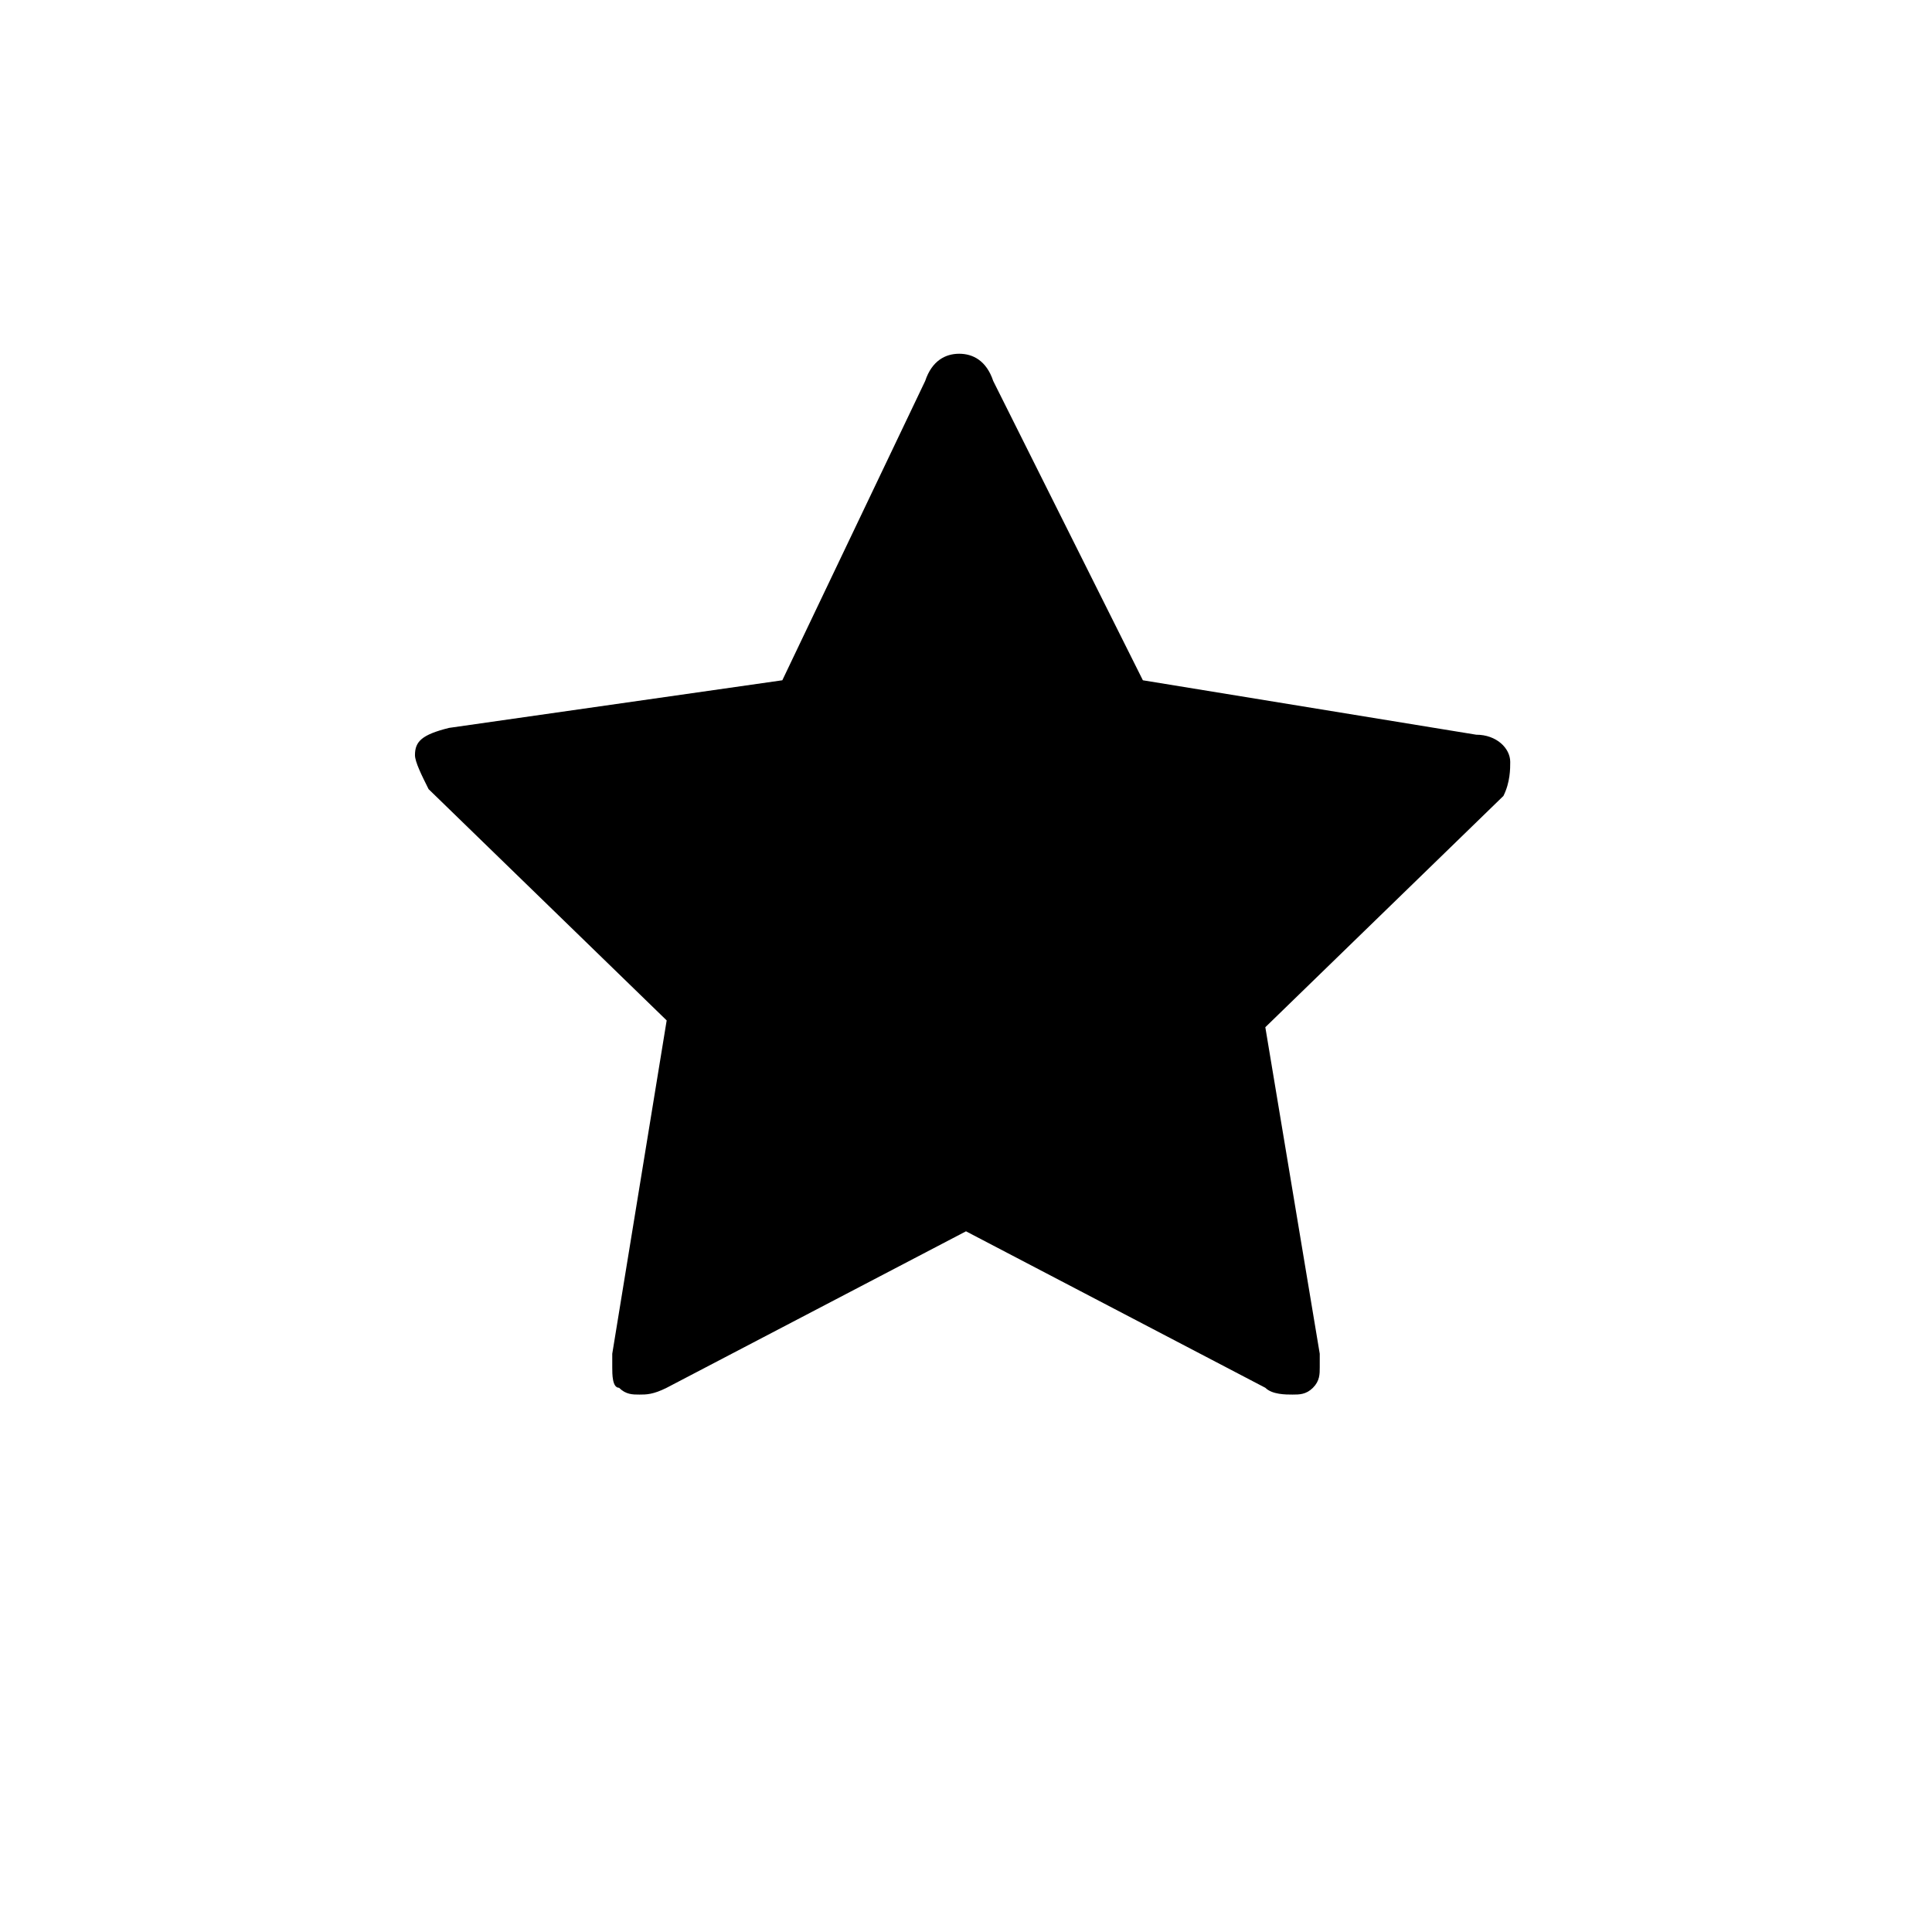
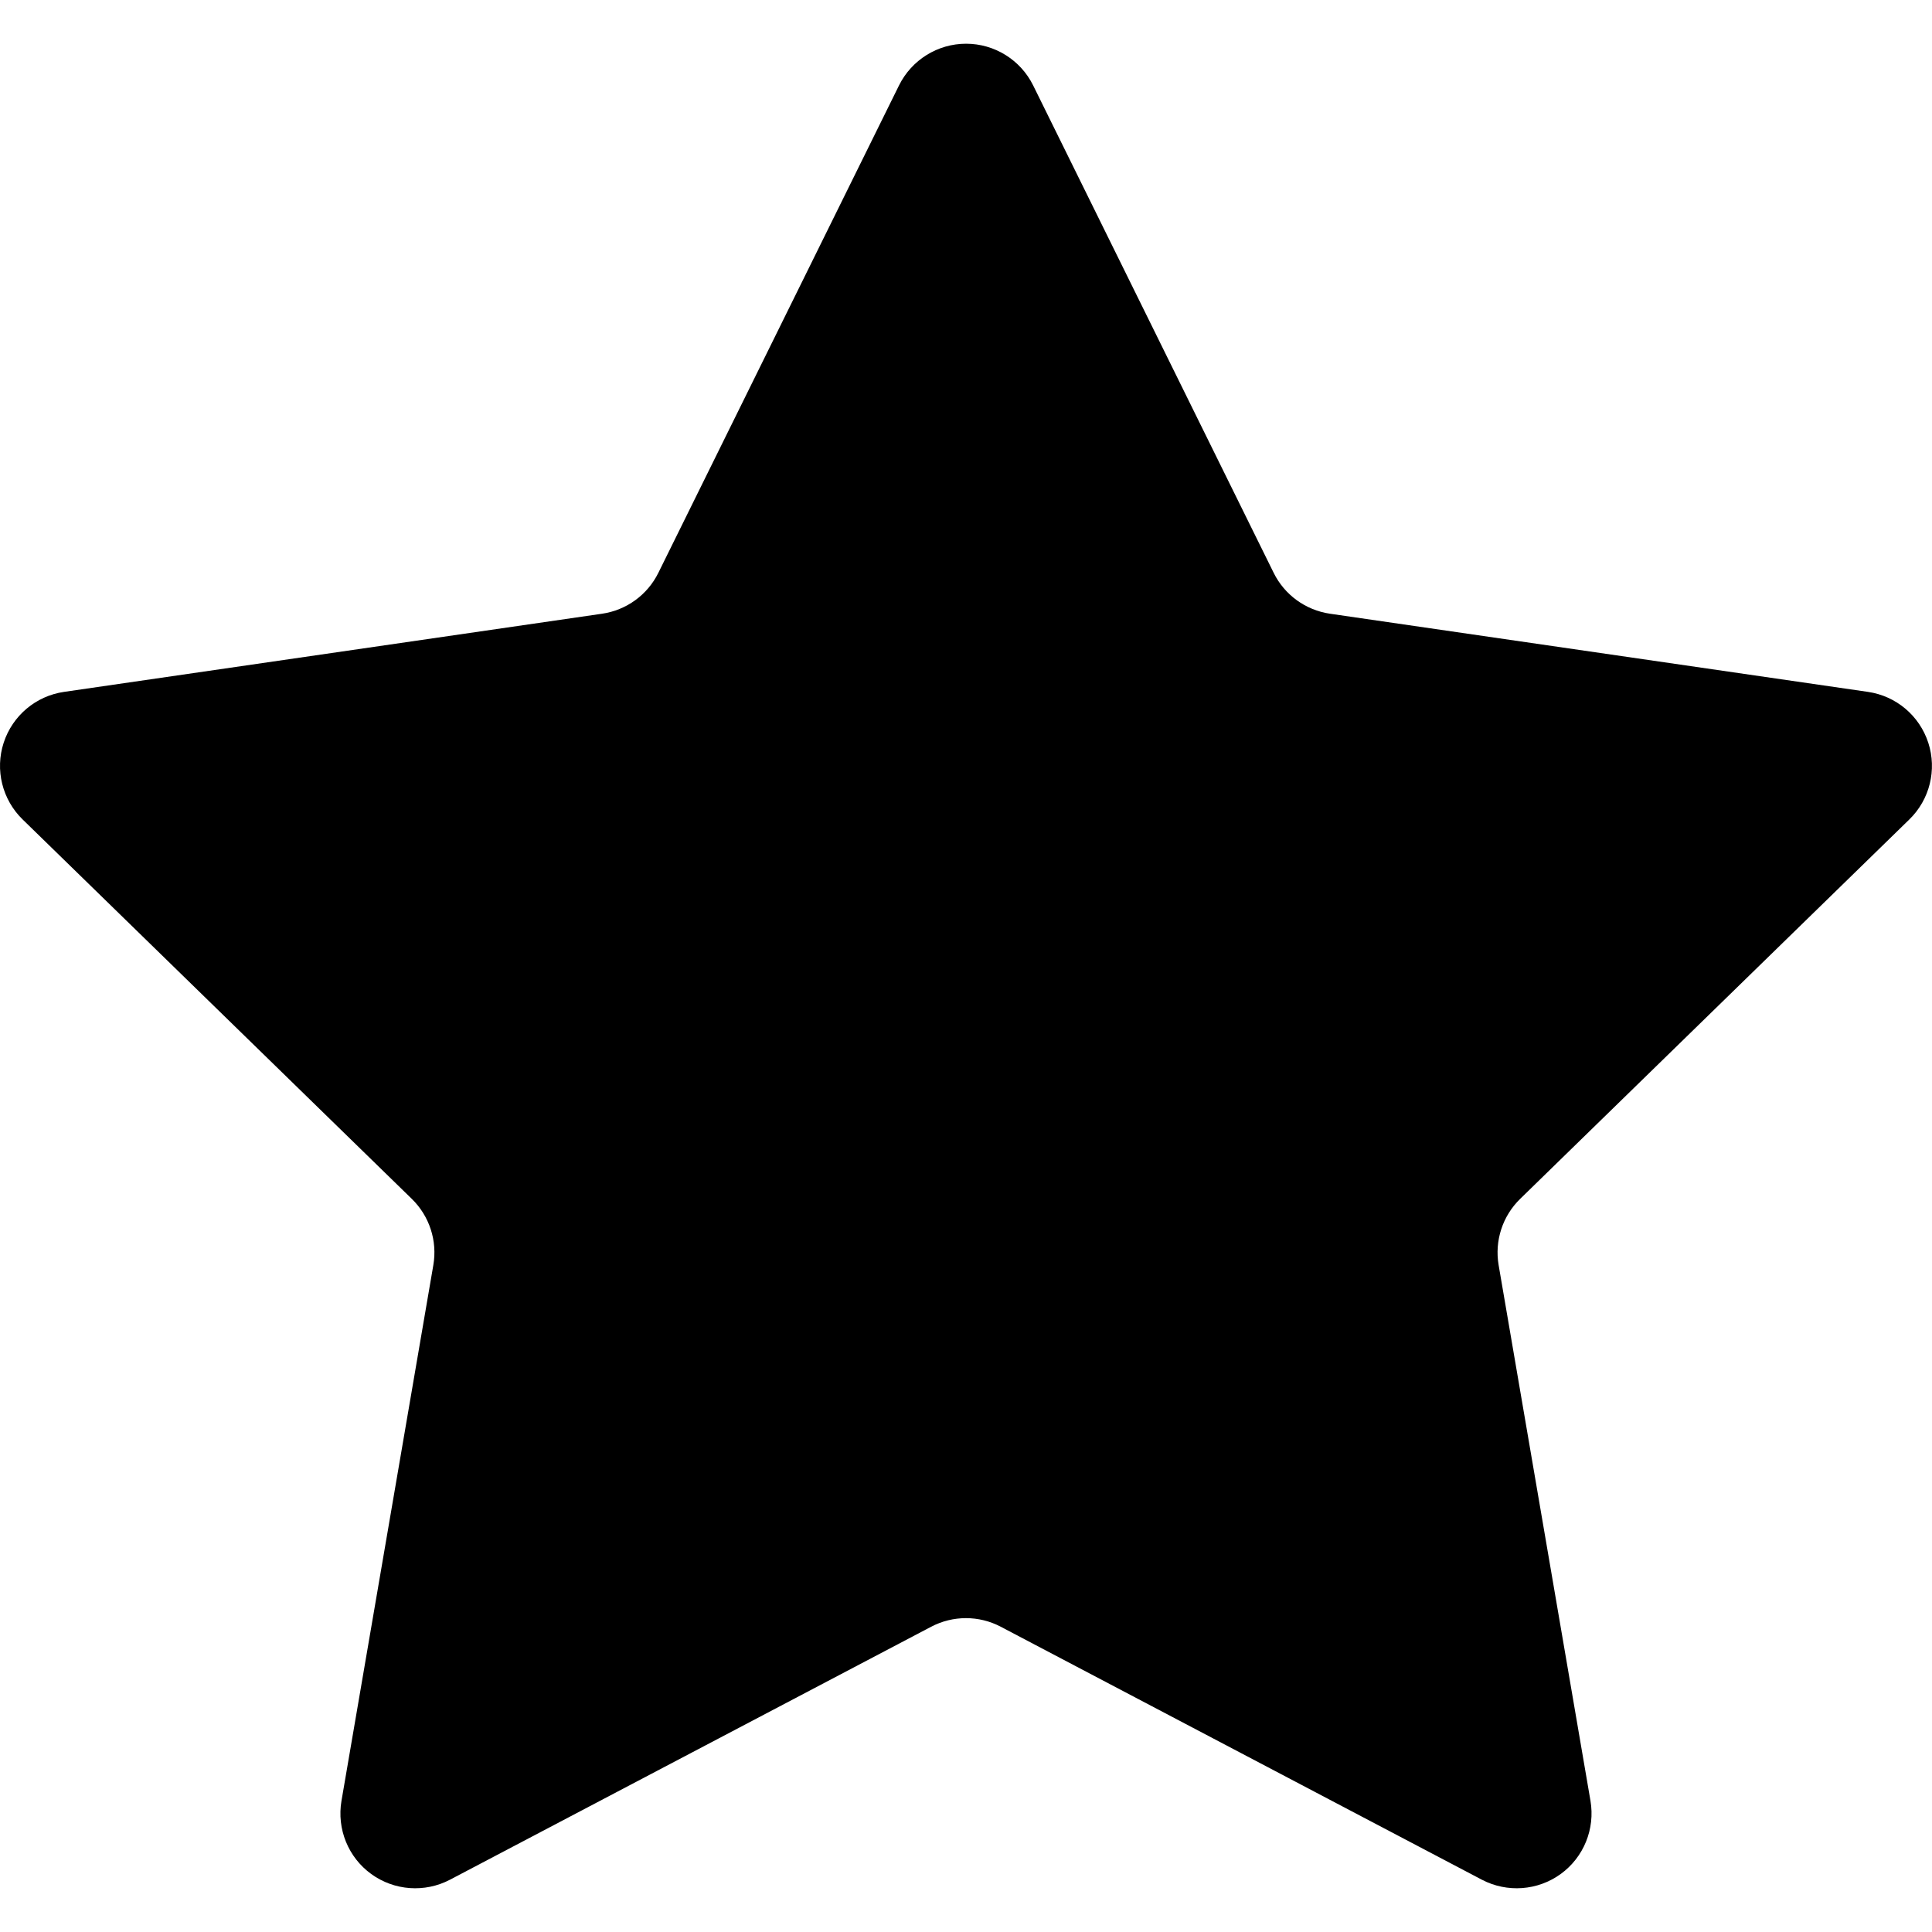
- <svg xmlns="http://www.w3.org/2000/svg" version="1.1" id="Слой_1" x="0px" y="0px" viewBox="0 0 28.4 28.4" style="enable-background:new 0 0 28.4 28.4;" xml:space="preserve">
-   <style type="text/css">
- 	.st1{fill:#000;}
- </style>
+ <svg xmlns="http://www.w3.org/2000/svg" version="1.1" id="Capa_1" x="0px" y="0px" width="46.354px" height="46.354px" viewBox="0 0 46.354 46.354" style="enable-background:new 0 0 46.354 46.354;" xml:space="preserve">
  <g>
-     <g>
-       <g>
-         <path class="st1" d="M22.2,11.2c0-0.2-0.2-0.4-0.5-0.4L16.8,10l-2.2-4.4c-0.1-0.3-0.3-0.4-0.5-0.4c-0.2,0-0.4,0.1-0.5,0.4     L11.5,10l-4.9,0.7c-0.4,0.1-0.5,0.2-0.5,0.4c0,0.1,0.1,0.3,0.2,0.5l3.5,3.4L9,19.9c0,0.1,0,0.2,0,0.2c0,0.1,0,0.3,0.1,0.3     c0.1,0.1,0.2,0.1,0.3,0.1c0.1,0,0.2,0,0.4-0.1l4.4-2.3l4.4,2.3c0.1,0.1,0.3,0.1,0.4,0.1c0.1,0,0.2,0,0.3-0.1     c0.1-0.1,0.1-0.2,0.1-0.3c0-0.1,0-0.1,0-0.2l-0.8-4.8l3.5-3.4C22.2,11.5,22.2,11.3,22.2,11.2L22.2,11.2z M22.2,11.2" />
-       </g>
-     </g>
+     <path d="M21.57,2.049c0.303-0.612,0.927-1,1.609-1c0.682,0,1.307,0.388,1.609,1l5.771,11.695c0.261,0.529,0.767,0.896,1.352,0.981   L44.817,16.6c0.677,0.098,1.237,0.572,1.448,1.221c0.211,0.649,0.035,1.363-0.454,1.839l-9.338,9.104   c-0.423,0.412-0.616,1.006-0.517,1.588l2.204,12.855c0.114,0.674-0.161,1.354-0.715,1.756c-0.553,0.4-1.284,0.453-1.89,0.137   l-11.544-6.07c-0.522-0.275-1.147-0.275-1.67,0l-11.544,6.069c-0.604,0.317-1.337,0.265-1.89-0.136   c-0.553-0.401-0.829-1.082-0.714-1.756l2.204-12.855c0.1-0.582-0.094-1.176-0.517-1.588L0.542,19.66   c-0.489-0.477-0.665-1.19-0.454-1.839c0.211-0.649,0.772-1.123,1.449-1.221l12.908-1.875c0.584-0.085,1.09-0.452,1.351-0.982   L21.57,2.049z" />
  </g>
+   <g>
+ </g>
+   <g>
+ </g>
+   <g>
+ </g>
+   <g>
+ </g>
+   <g>
+ </g>
+   <g>
+ </g>
+   <g>
+ </g>
+   <g>
+ </g>
+   <g>
+ </g>
+   <g>
+ </g>
+   <g>
+ </g>
+   <g>
+ </g>
+   <g>
+ </g>
+   <g>
+ </g>
+   <g>
+ </g>
</svg>
